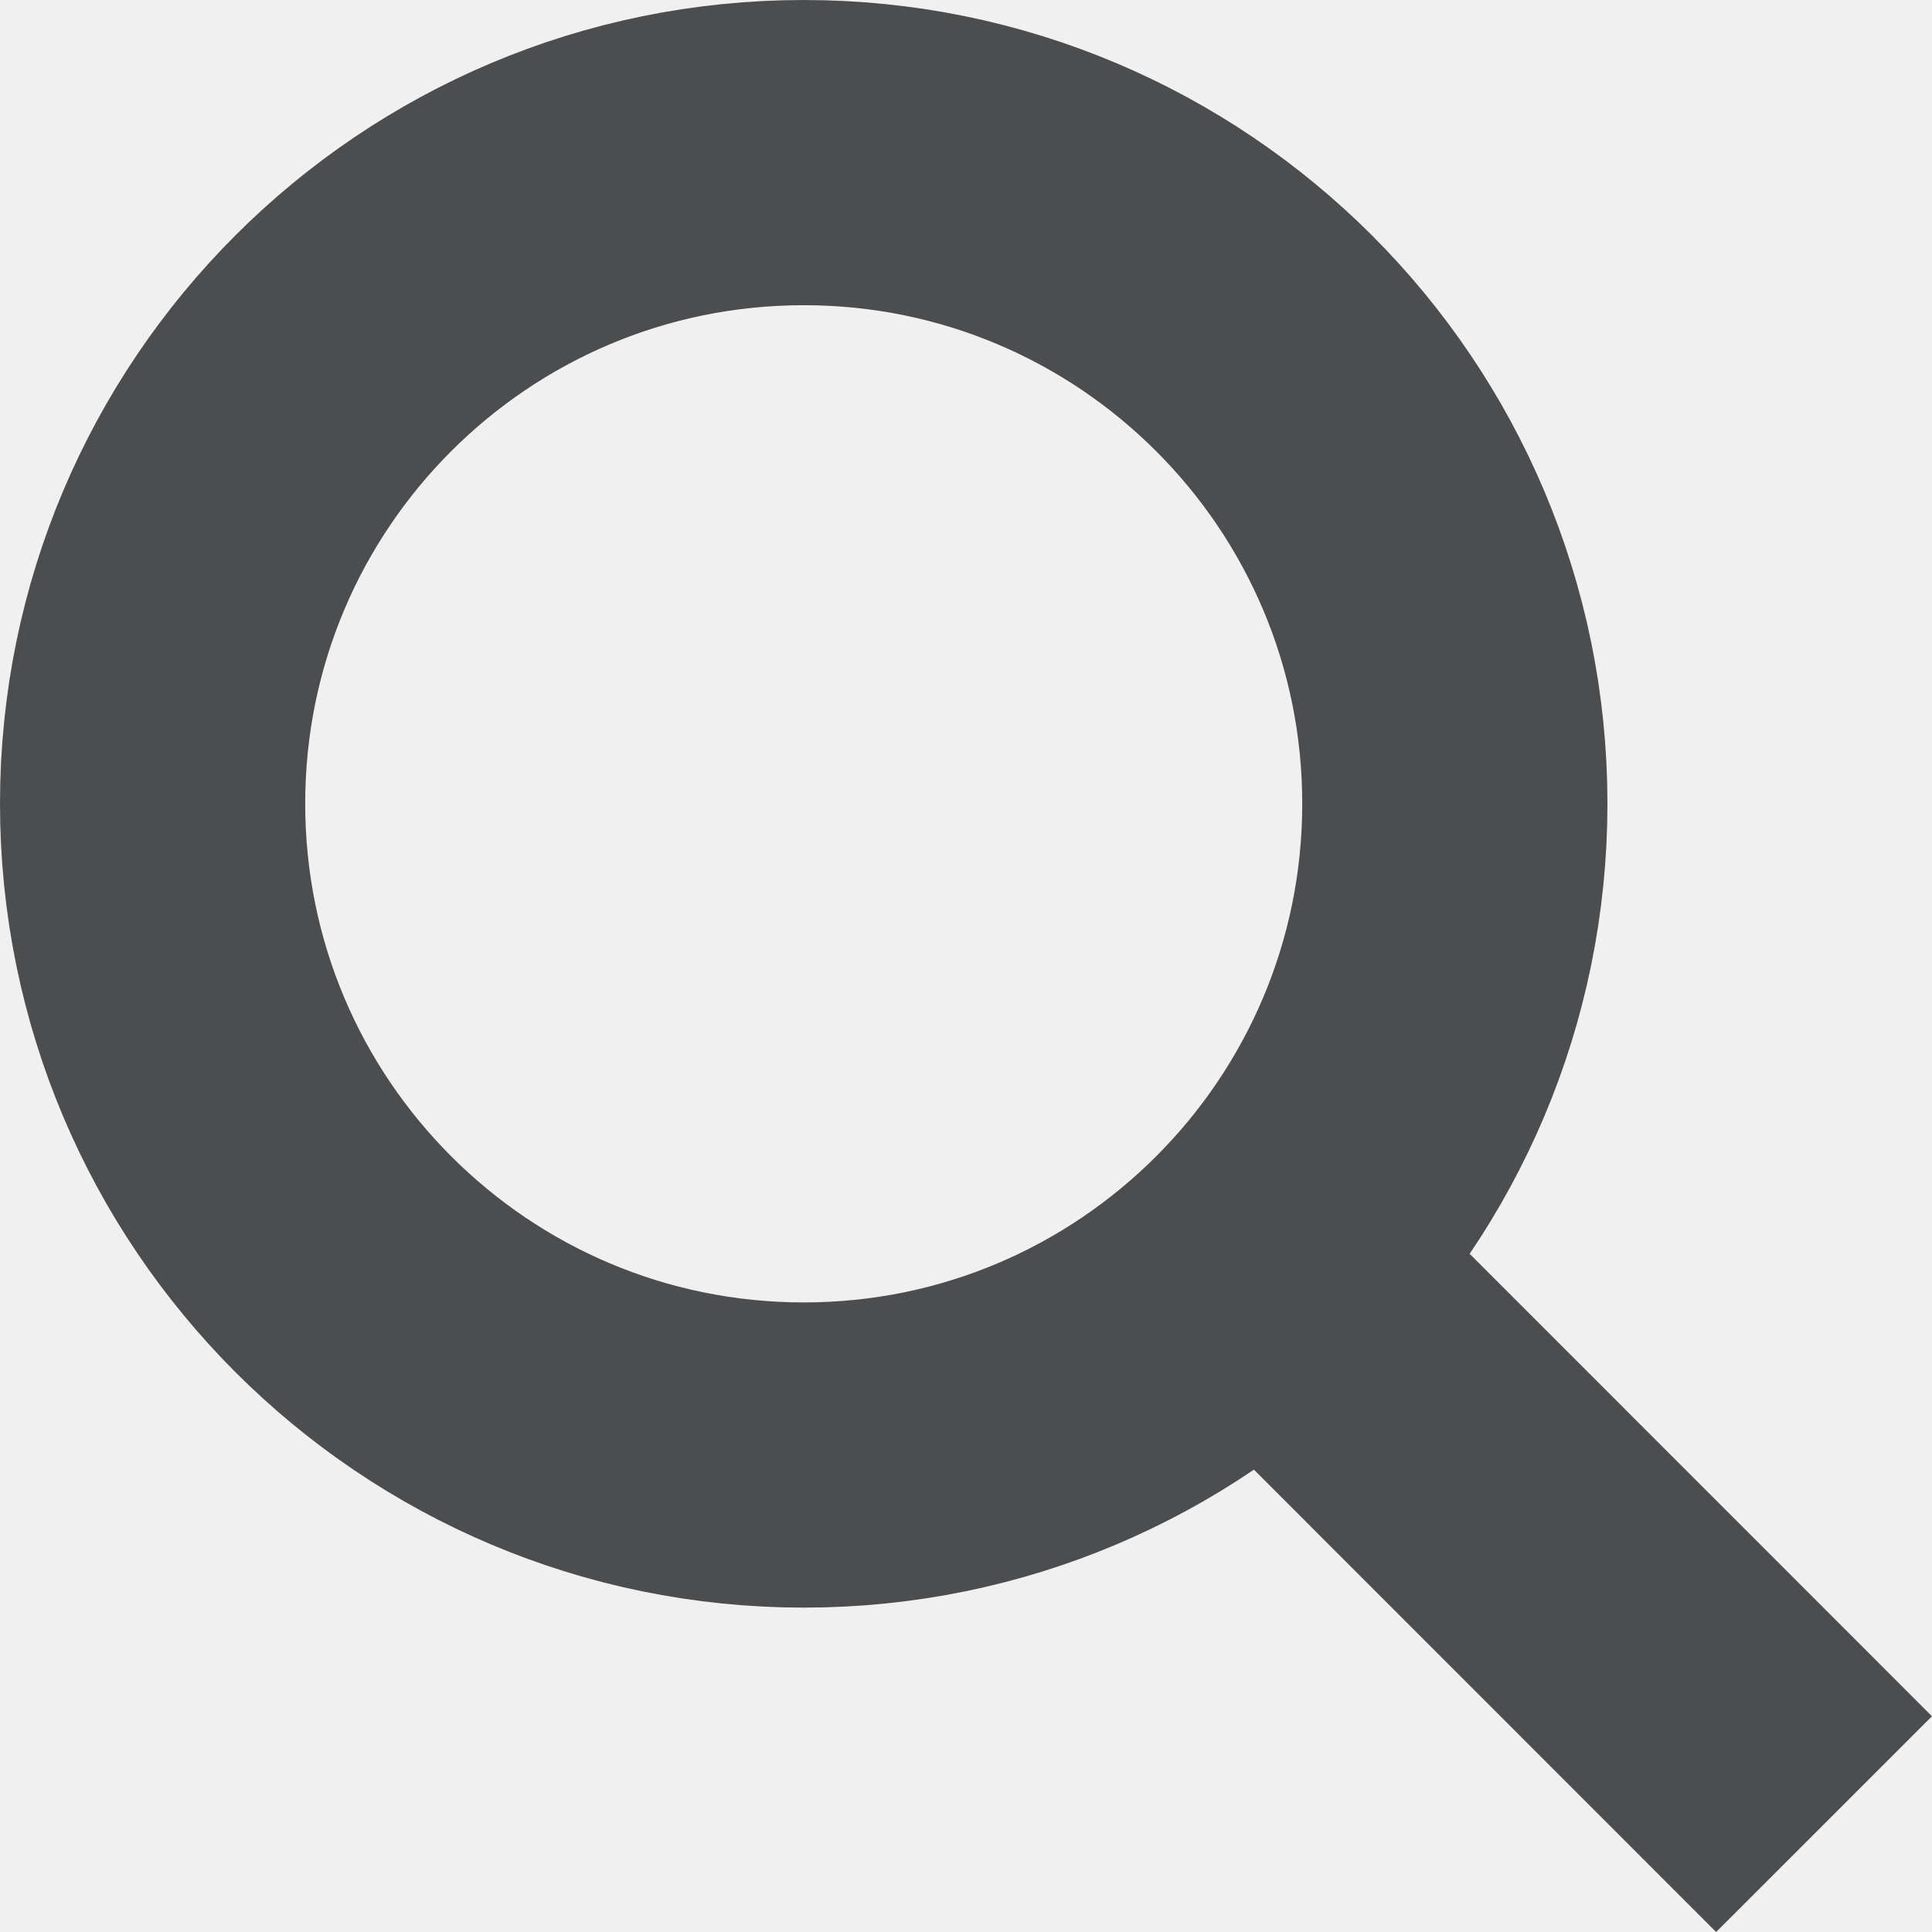
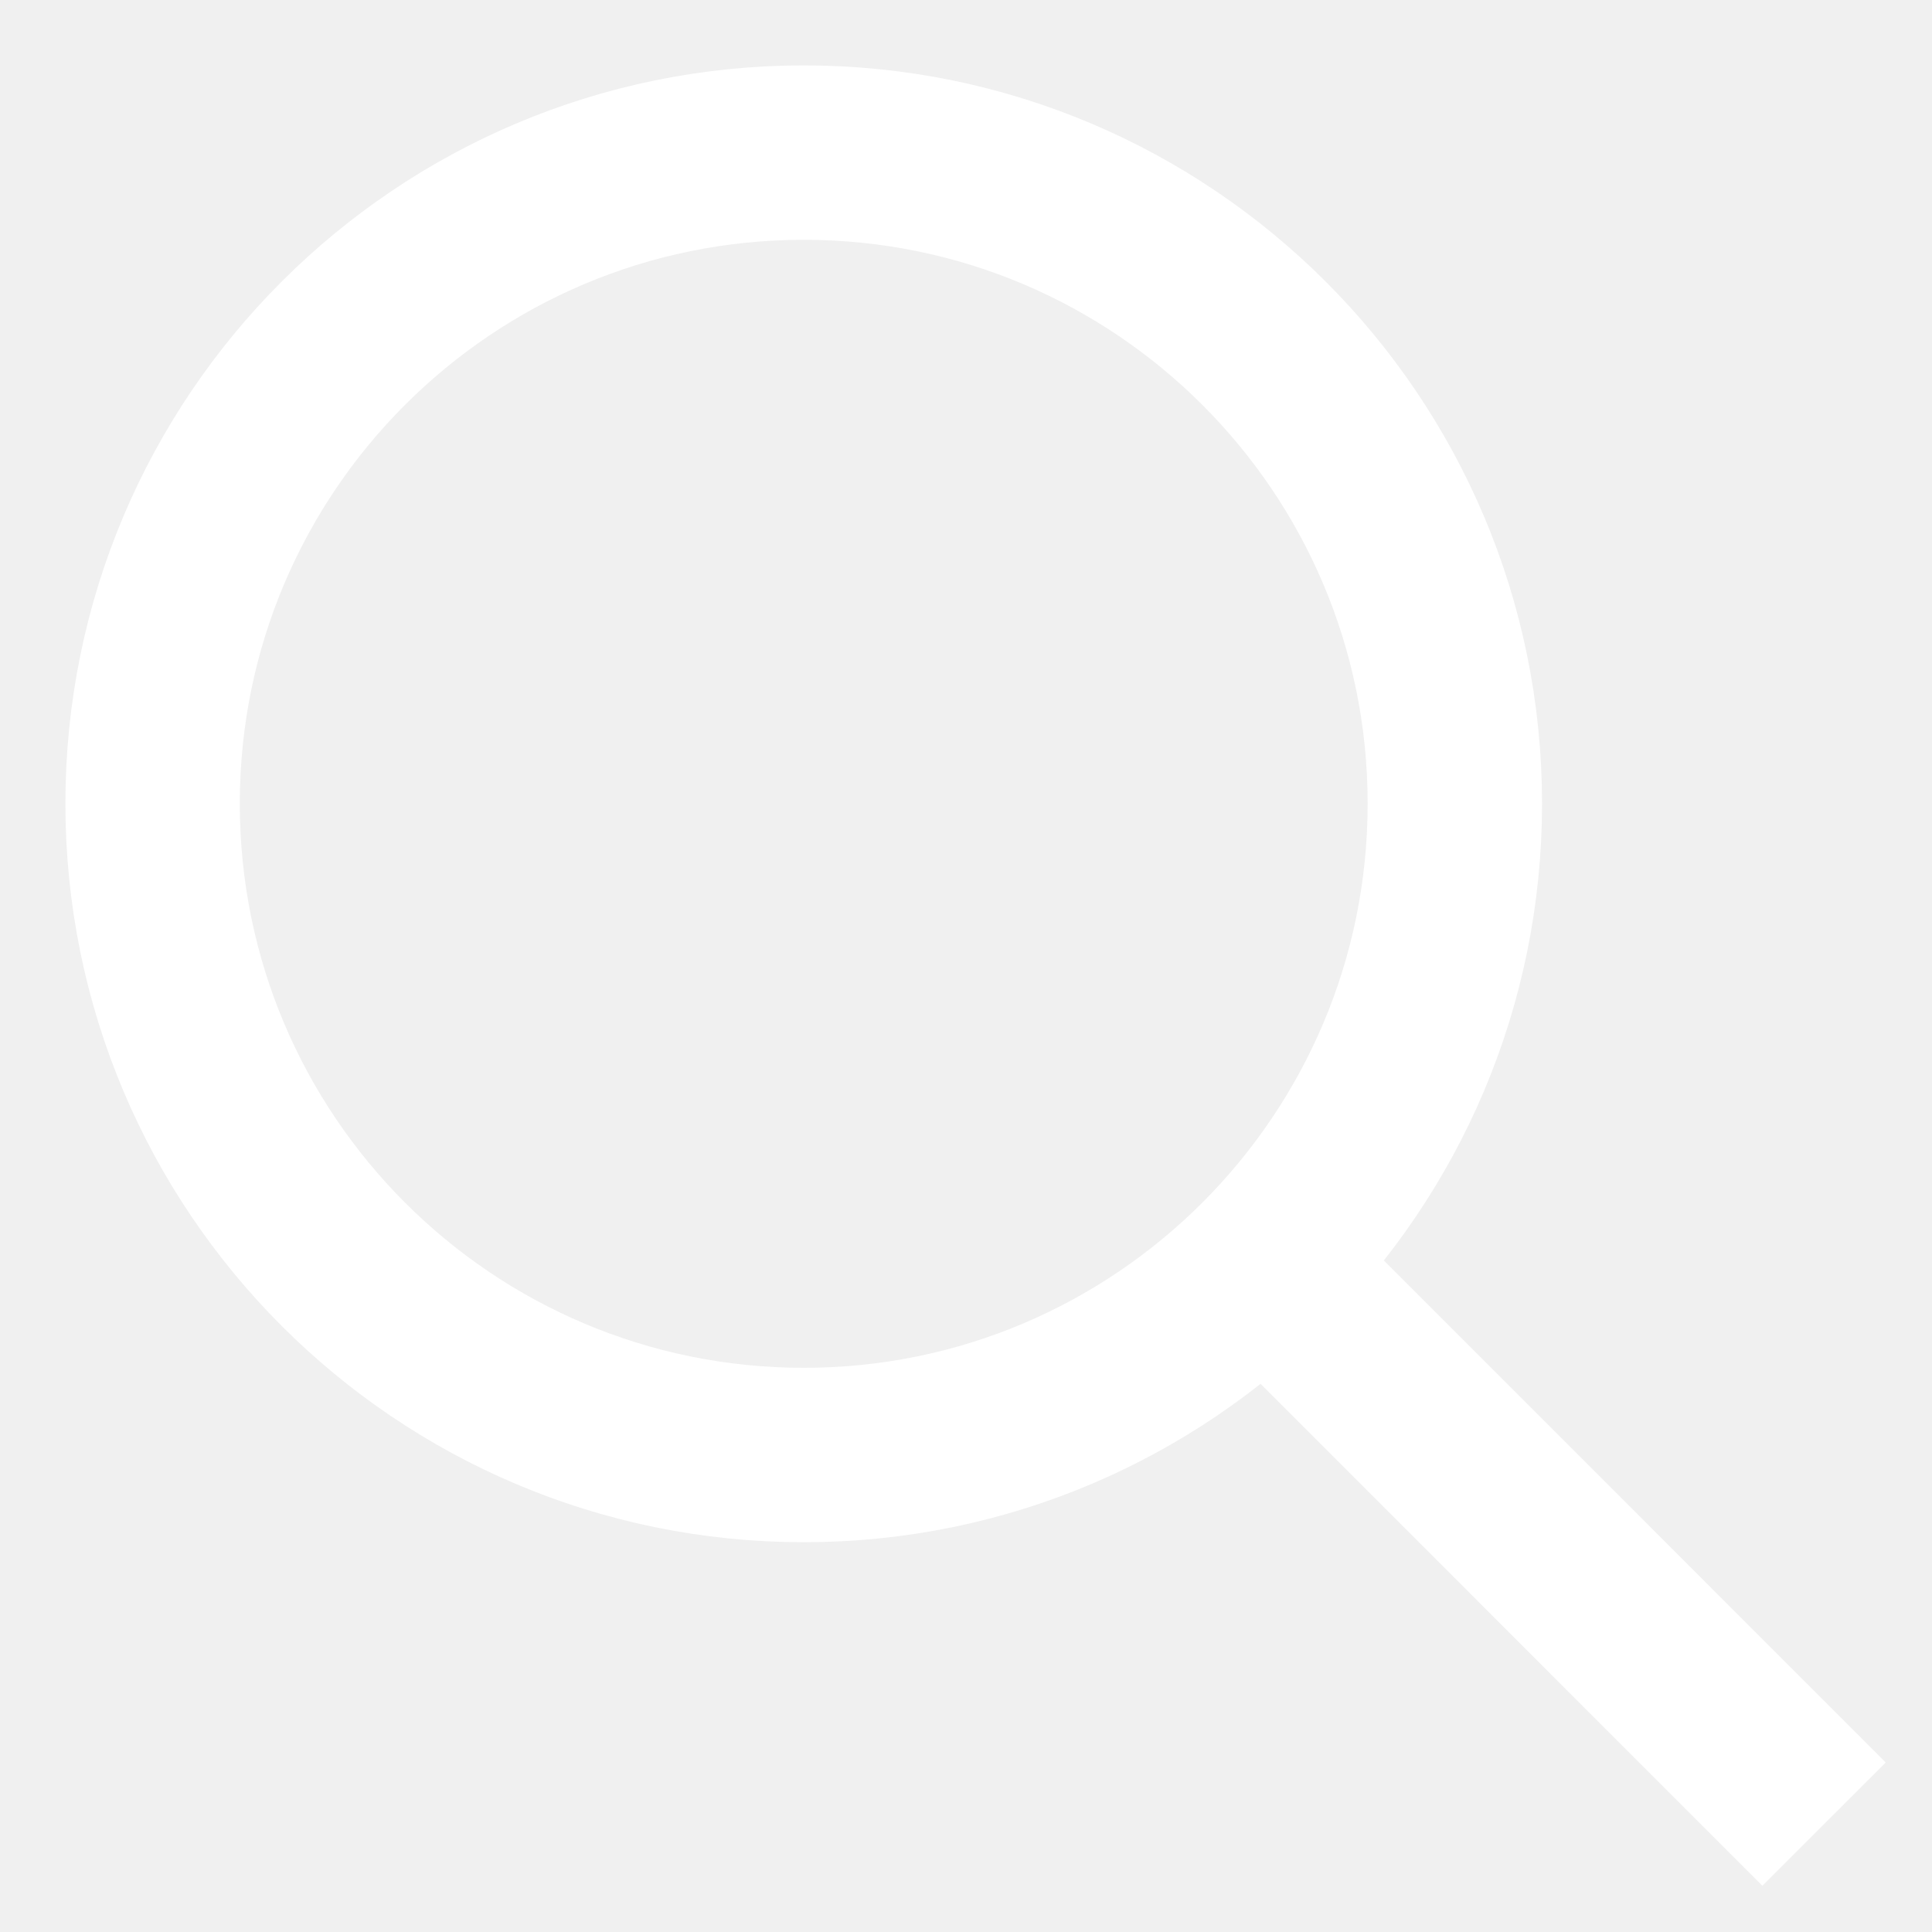
<svg xmlns="http://www.w3.org/2000/svg" version="1.1" id="Layer_1" x="0px" y="0px" width="22.156px" height="22.156px" viewBox="0 0 22.156 22.156" enable-background="new 0 0 22.156 22.156" xml:space="preserve">
  <g>
-     <path fill="none" stroke="#4C4D4F" stroke-width="3.5" d="M1.75,9.216c0,4.125,3.342,7.47,7.468,7.47   c4.121,0,7.466-3.345,7.466-7.47c0-4.123-3.345-7.466-7.466-7.466C5.092,1.75,1.75,5.093,1.75,9.216z" />
-     <line fill="none" stroke="#4C4D4F" stroke-width="3.5" x1="14.498" y1="14.497" x2="20.918" y2="20.919" />
+     <path fill="none" stroke="#FFFFFF" stroke-width="2" d="M1.75,9.216c0,4.125,3.342,7.47,7.468,7.47   c4.121,0,7.466-3.345,7.466-7.47c0-4.123-3.345-7.466-7.466-7.466C5.092,1.75,1.75,5.093,1.75,9.216z" />
+     <line fill="none" stroke="#FFFFFF" stroke-width="2" x1="14.498" y1="14.497" x2="20.918" y2="20.919" />
  </g>
</svg>
